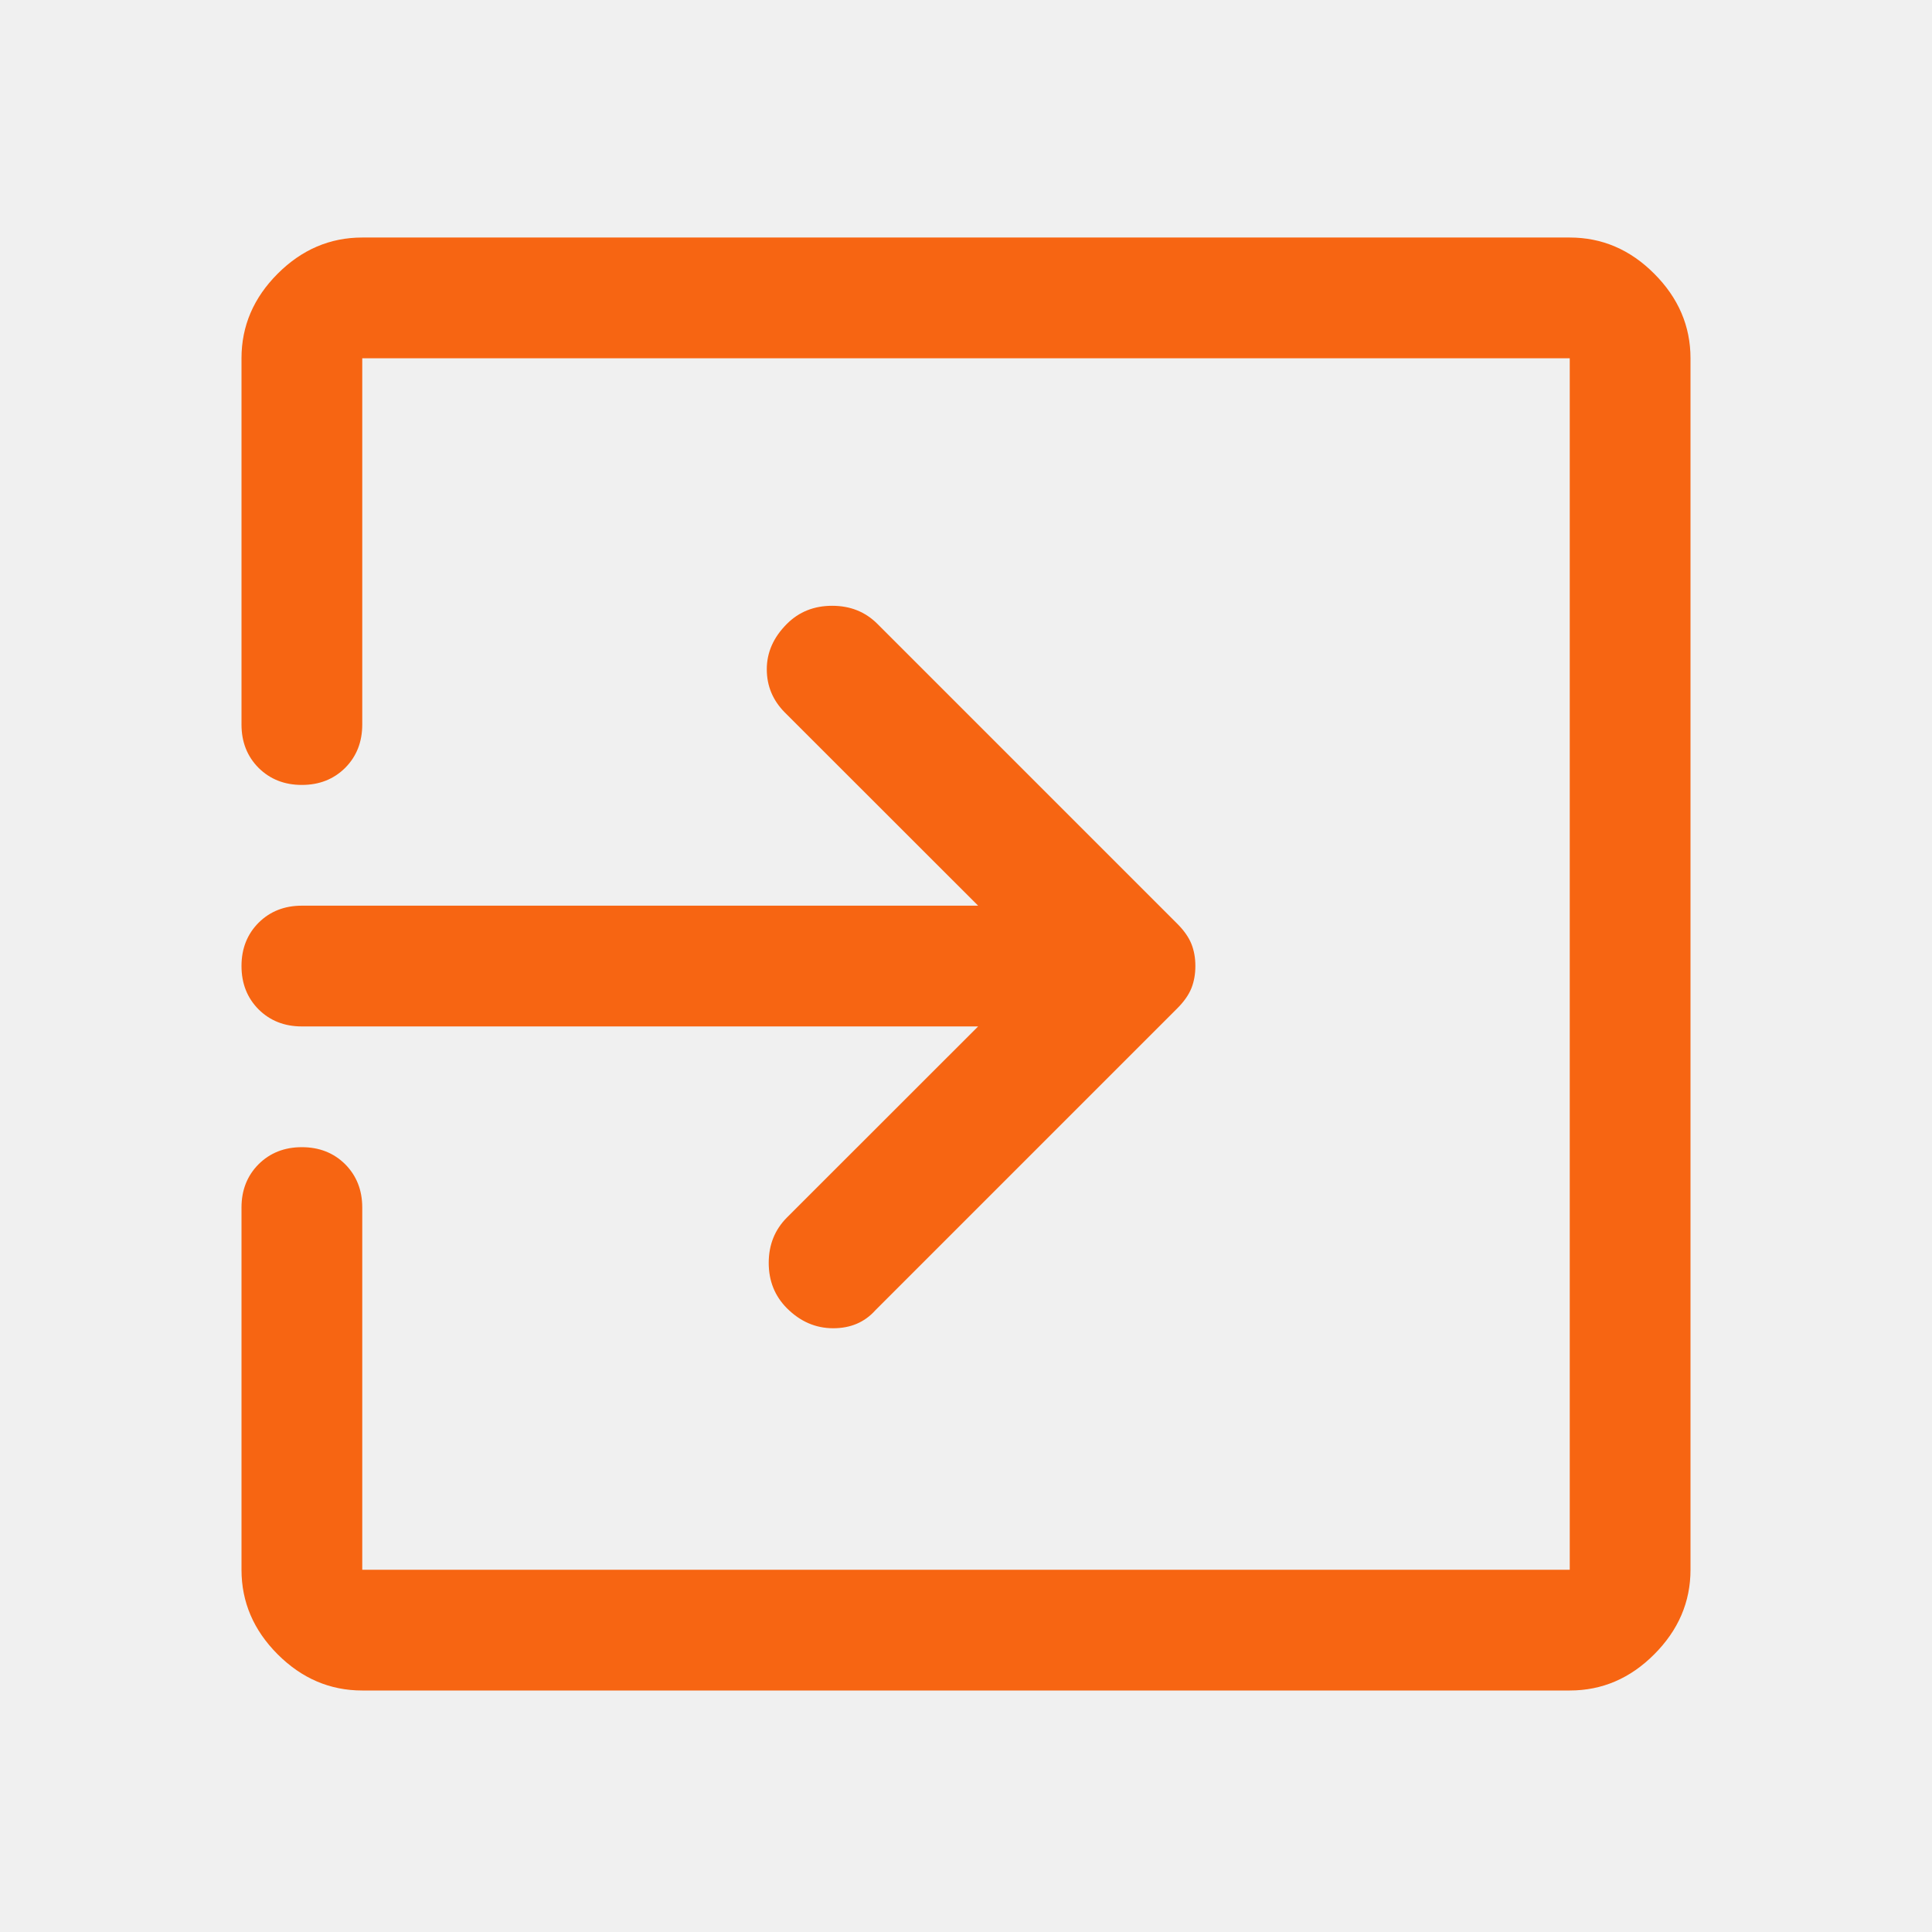
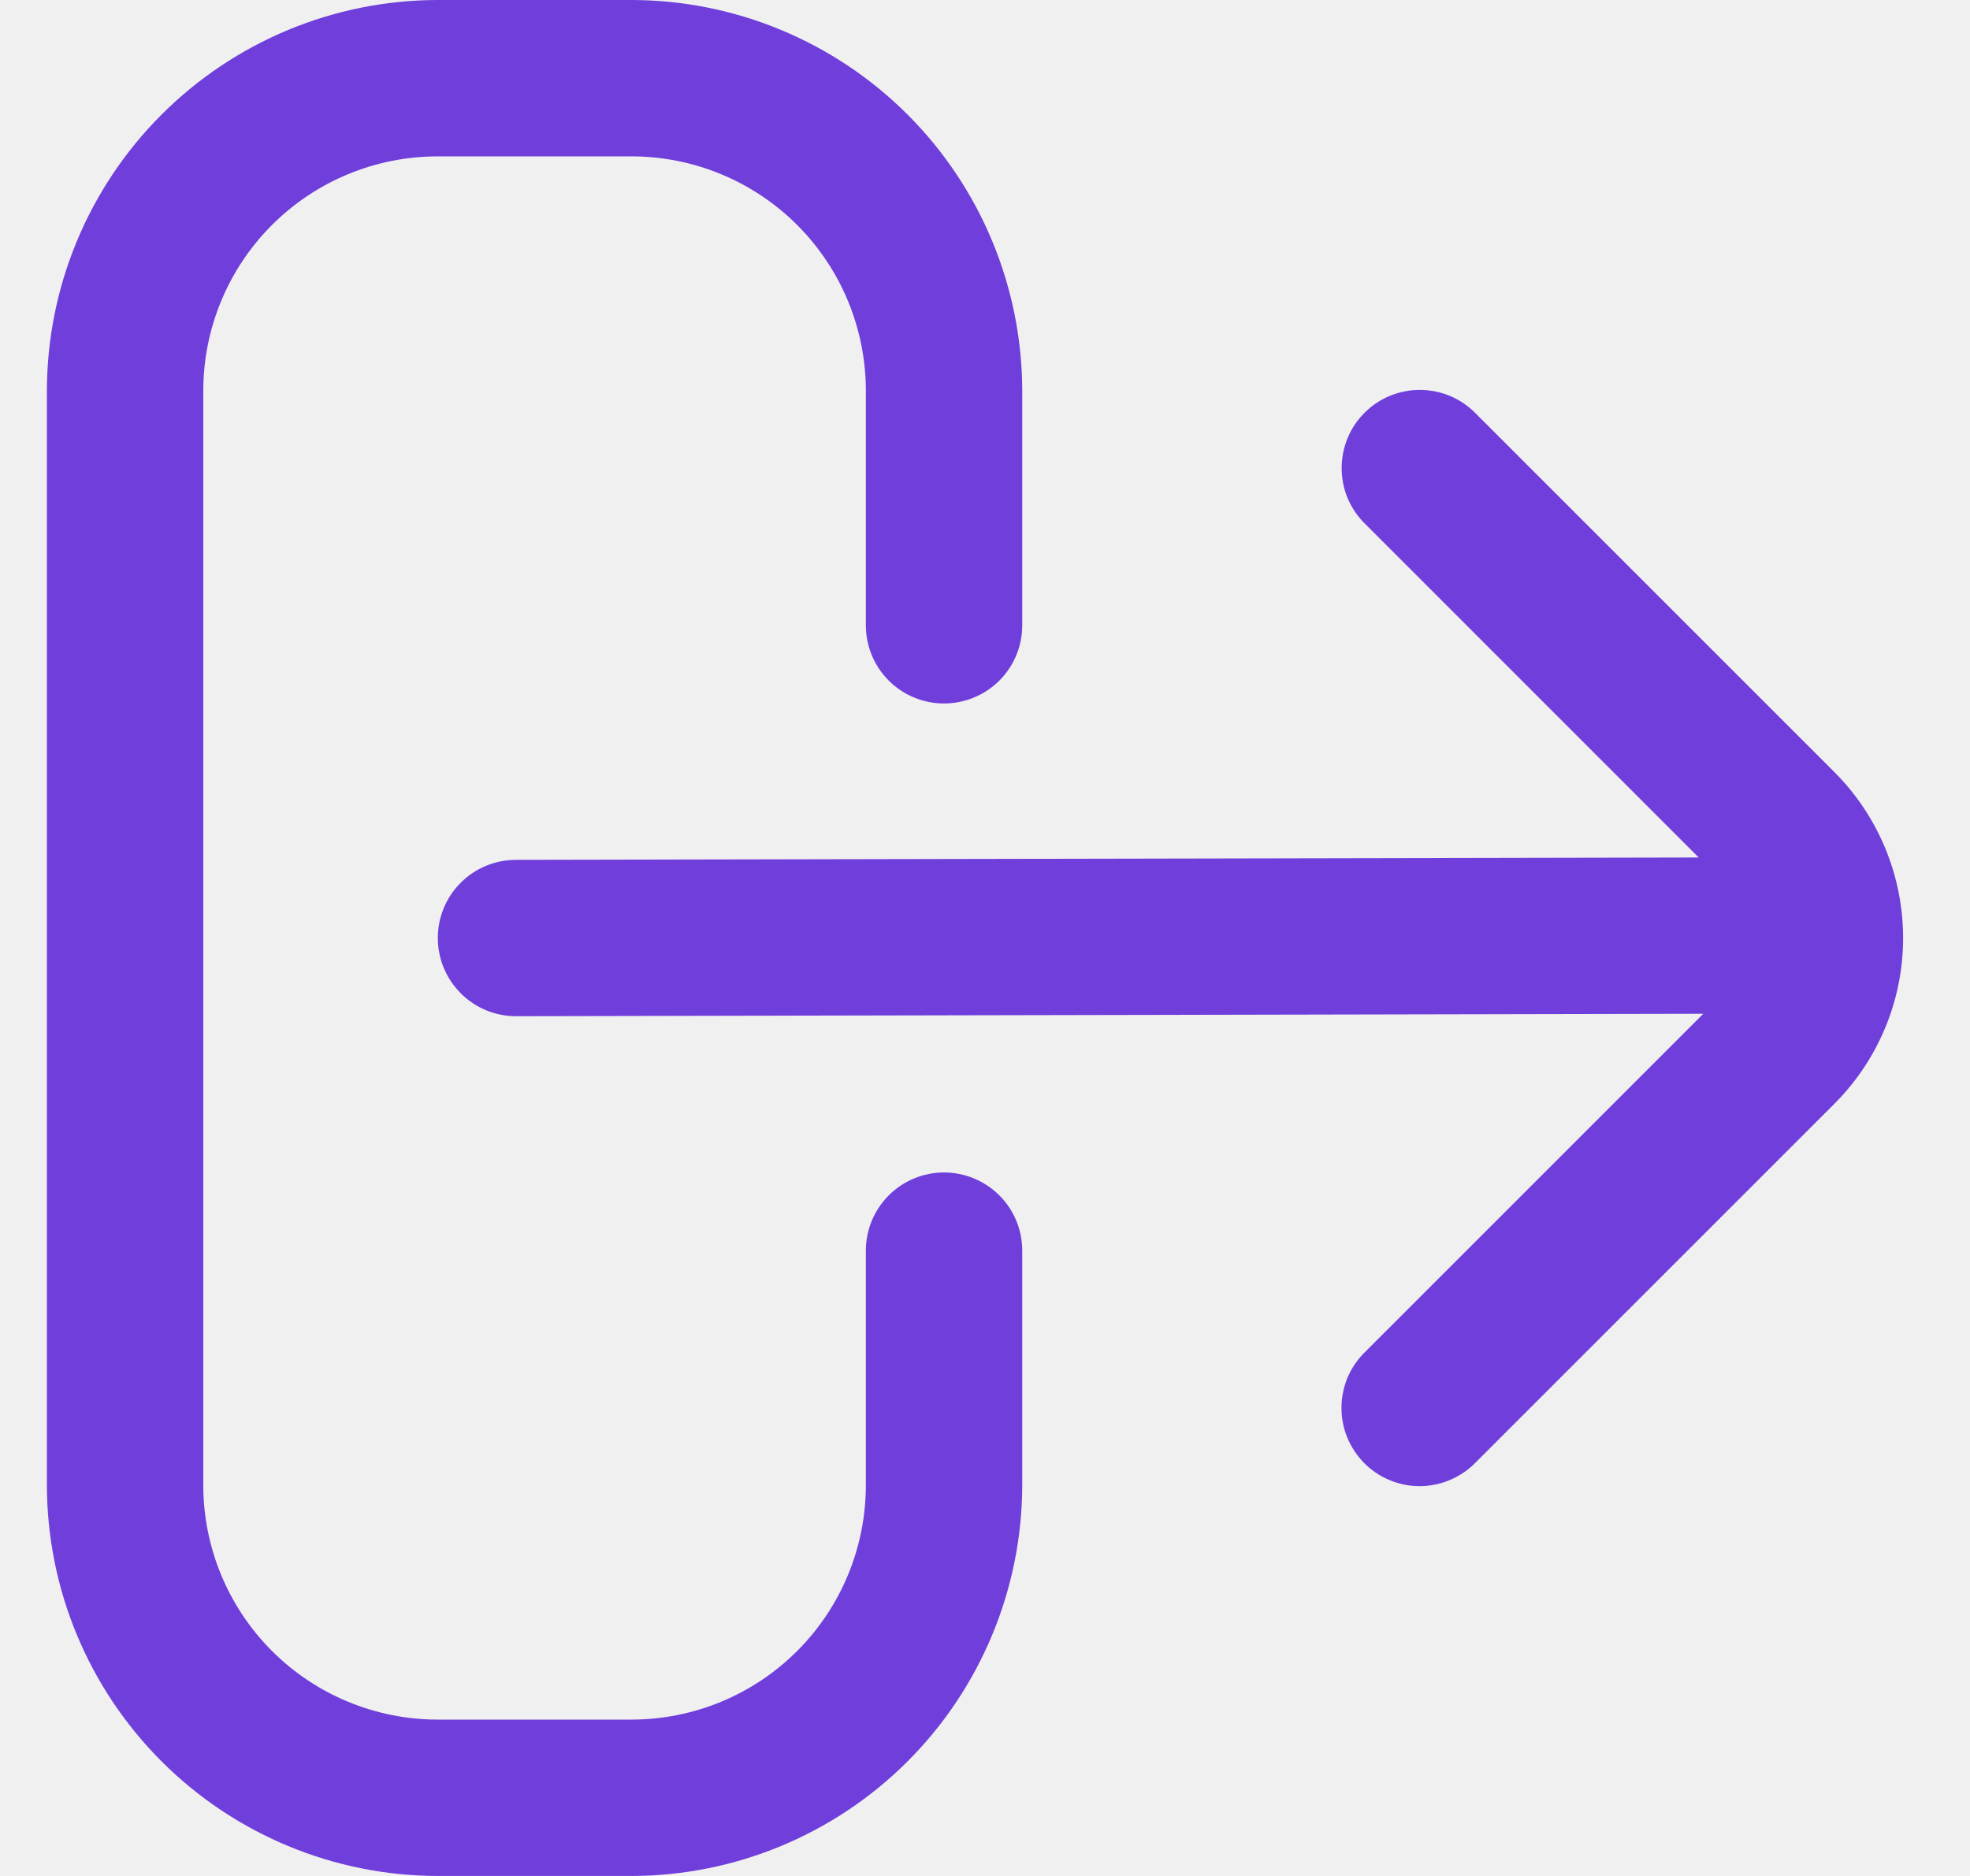
- <svg xmlns="http://www.w3.org/2000/svg" width="18" height="18" viewBox="0 0 18 18" fill="none">
-   <path d="M7.331 12.188C7.219 12.075 7.162 11.935 7.162 11.766C7.162 11.597 7.219 11.457 7.331 11.344L9.113 9.563H2.812C2.65 9.563 2.516 9.51 2.409 9.404C2.303 9.297 2.25 9.163 2.25 9C2.25 8.838 2.303 8.704 2.409 8.597C2.516 8.491 2.65 8.438 2.812 8.438H9.113L7.312 6.638C7.2 6.525 7.144 6.391 7.144 6.235C7.144 6.079 7.206 5.938 7.331 5.813C7.444 5.7 7.584 5.644 7.753 5.644C7.922 5.644 8.062 5.7 8.175 5.813L10.969 8.607C11.031 8.669 11.075 8.732 11.1 8.794C11.125 8.857 11.137 8.925 11.137 9C11.137 9.075 11.125 9.144 11.1 9.207C11.075 9.269 11.031 9.332 10.969 9.394L8.156 12.207C8.056 12.319 7.925 12.375 7.763 12.375C7.6 12.375 7.456 12.313 7.331 12.188ZM3.375 15.75C3.075 15.75 2.812 15.638 2.587 15.413C2.362 15.188 2.25 14.925 2.25 14.625V11.25C2.25 11.088 2.303 10.954 2.409 10.847C2.516 10.741 2.65 10.688 2.812 10.688C2.975 10.688 3.109 10.741 3.216 10.847C3.322 10.954 3.375 11.088 3.375 11.25V14.625H14.625V3.338H3.375V6.75C3.375 6.913 3.322 7.047 3.216 7.154C3.109 7.26 2.975 7.313 2.812 7.313C2.65 7.313 2.516 7.26 2.409 7.154C2.303 7.047 2.25 6.913 2.25 6.75V3.338C2.25 3.038 2.362 2.775 2.587 2.55C2.812 2.325 3.075 2.213 3.375 2.213H14.625C14.925 2.213 15.188 2.325 15.412 2.55C15.637 2.775 15.75 3.038 15.75 3.338V14.625C15.75 14.925 15.637 15.188 15.412 15.413C15.188 15.638 14.925 15.75 14.625 15.75H3.375Z" fill="#F76512" />
+ <svg xmlns="http://www.w3.org/2000/svg" width="21" height="20" viewBox="0 0 21 20" fill="none">
+   <g id="fi-rr-sign-out-alt" clip-path="url(#clip0_498_13134)">
+     <path id="Vector" d="M10.063 12.5C9.842 12.5 9.63 12.588 9.474 12.744C9.318 12.9 9.23 13.112 9.23 13.333V15.833C9.23 16.496 8.967 17.132 8.498 17.601C8.029 18.07 7.393 18.333 6.73 18.333H4.667C4.004 18.333 3.368 18.07 2.899 17.601C2.43 17.132 2.167 16.496 2.167 15.833V4.167C2.167 3.504 2.43 2.868 2.899 2.399C3.368 1.93 4.004 1.667 4.667 1.667H6.73C7.393 1.667 8.029 1.93 8.498 2.399C8.967 2.868 9.23 3.504 9.23 4.167V6.667C9.23 6.888 9.318 7.1 9.474 7.256C9.63 7.412 9.842 7.5 10.063 7.5C10.284 7.5 10.496 7.412 10.653 7.256C10.809 7.1 10.897 6.888 10.897 6.667V4.167C10.895 3.062 10.456 2.003 9.675 1.222C8.894 0.441 7.835 0.001 6.73 0H4.667C3.562 0.001 2.503 0.441 1.722 1.222C0.941 2.003 0.501 3.062 0.5 4.167L0.5 15.833C0.501 16.938 0.941 17.997 1.722 18.778C2.503 19.559 3.562 19.999 4.667 20H6.73C7.835 19.999 8.894 19.559 9.675 18.778C10.456 17.997 10.895 16.938 10.897 15.833V13.333C10.897 13.112 10.809 12.9 10.653 12.744C10.496 12.588 10.284 12.5 10.063 12.5Z" fill="#703EDB" />
+     <path id="Vector_2" d="M19.556 8.233L15.734 4.411C15.657 4.331 15.565 4.268 15.464 4.224C15.362 4.181 15.253 4.158 15.142 4.157C15.031 4.156 14.922 4.177 14.819 4.219C14.717 4.261 14.624 4.322 14.546 4.401C14.467 4.479 14.405 4.572 14.364 4.674C14.322 4.777 14.301 4.887 14.302 4.997C14.303 5.108 14.325 5.217 14.369 5.319C14.413 5.421 14.476 5.512 14.556 5.589L18.108 9.142L5.5 9.167C5.279 9.167 5.067 9.255 4.911 9.411C4.755 9.567 4.667 9.779 4.667 10C4.667 10.221 4.755 10.433 4.911 10.589C5.067 10.746 5.279 10.834 5.5 10.834L18.157 10.808L14.554 14.411C14.475 14.488 14.411 14.58 14.367 14.681C14.324 14.783 14.301 14.893 14.3 15.003C14.299 15.114 14.32 15.224 14.362 15.326C14.404 15.428 14.466 15.521 14.544 15.6C14.622 15.678 14.715 15.74 14.818 15.782C14.92 15.824 15.03 15.845 15.14 15.844C15.251 15.843 15.36 15.82 15.462 15.776C15.564 15.732 15.656 15.669 15.733 15.589L19.554 11.768C20.023 11.299 20.287 10.663 20.287 10.001C20.287 9.338 20.024 8.702 19.556 8.233Z" fill="#703EDB" />
+   </g>
+   <defs>
+     <clipPath id="clip0_498_13134">
+       <rect width="20" height="20" fill="white" transform="translate(0.5)" />
+     </clipPath>
+   </defs>
</svg>
